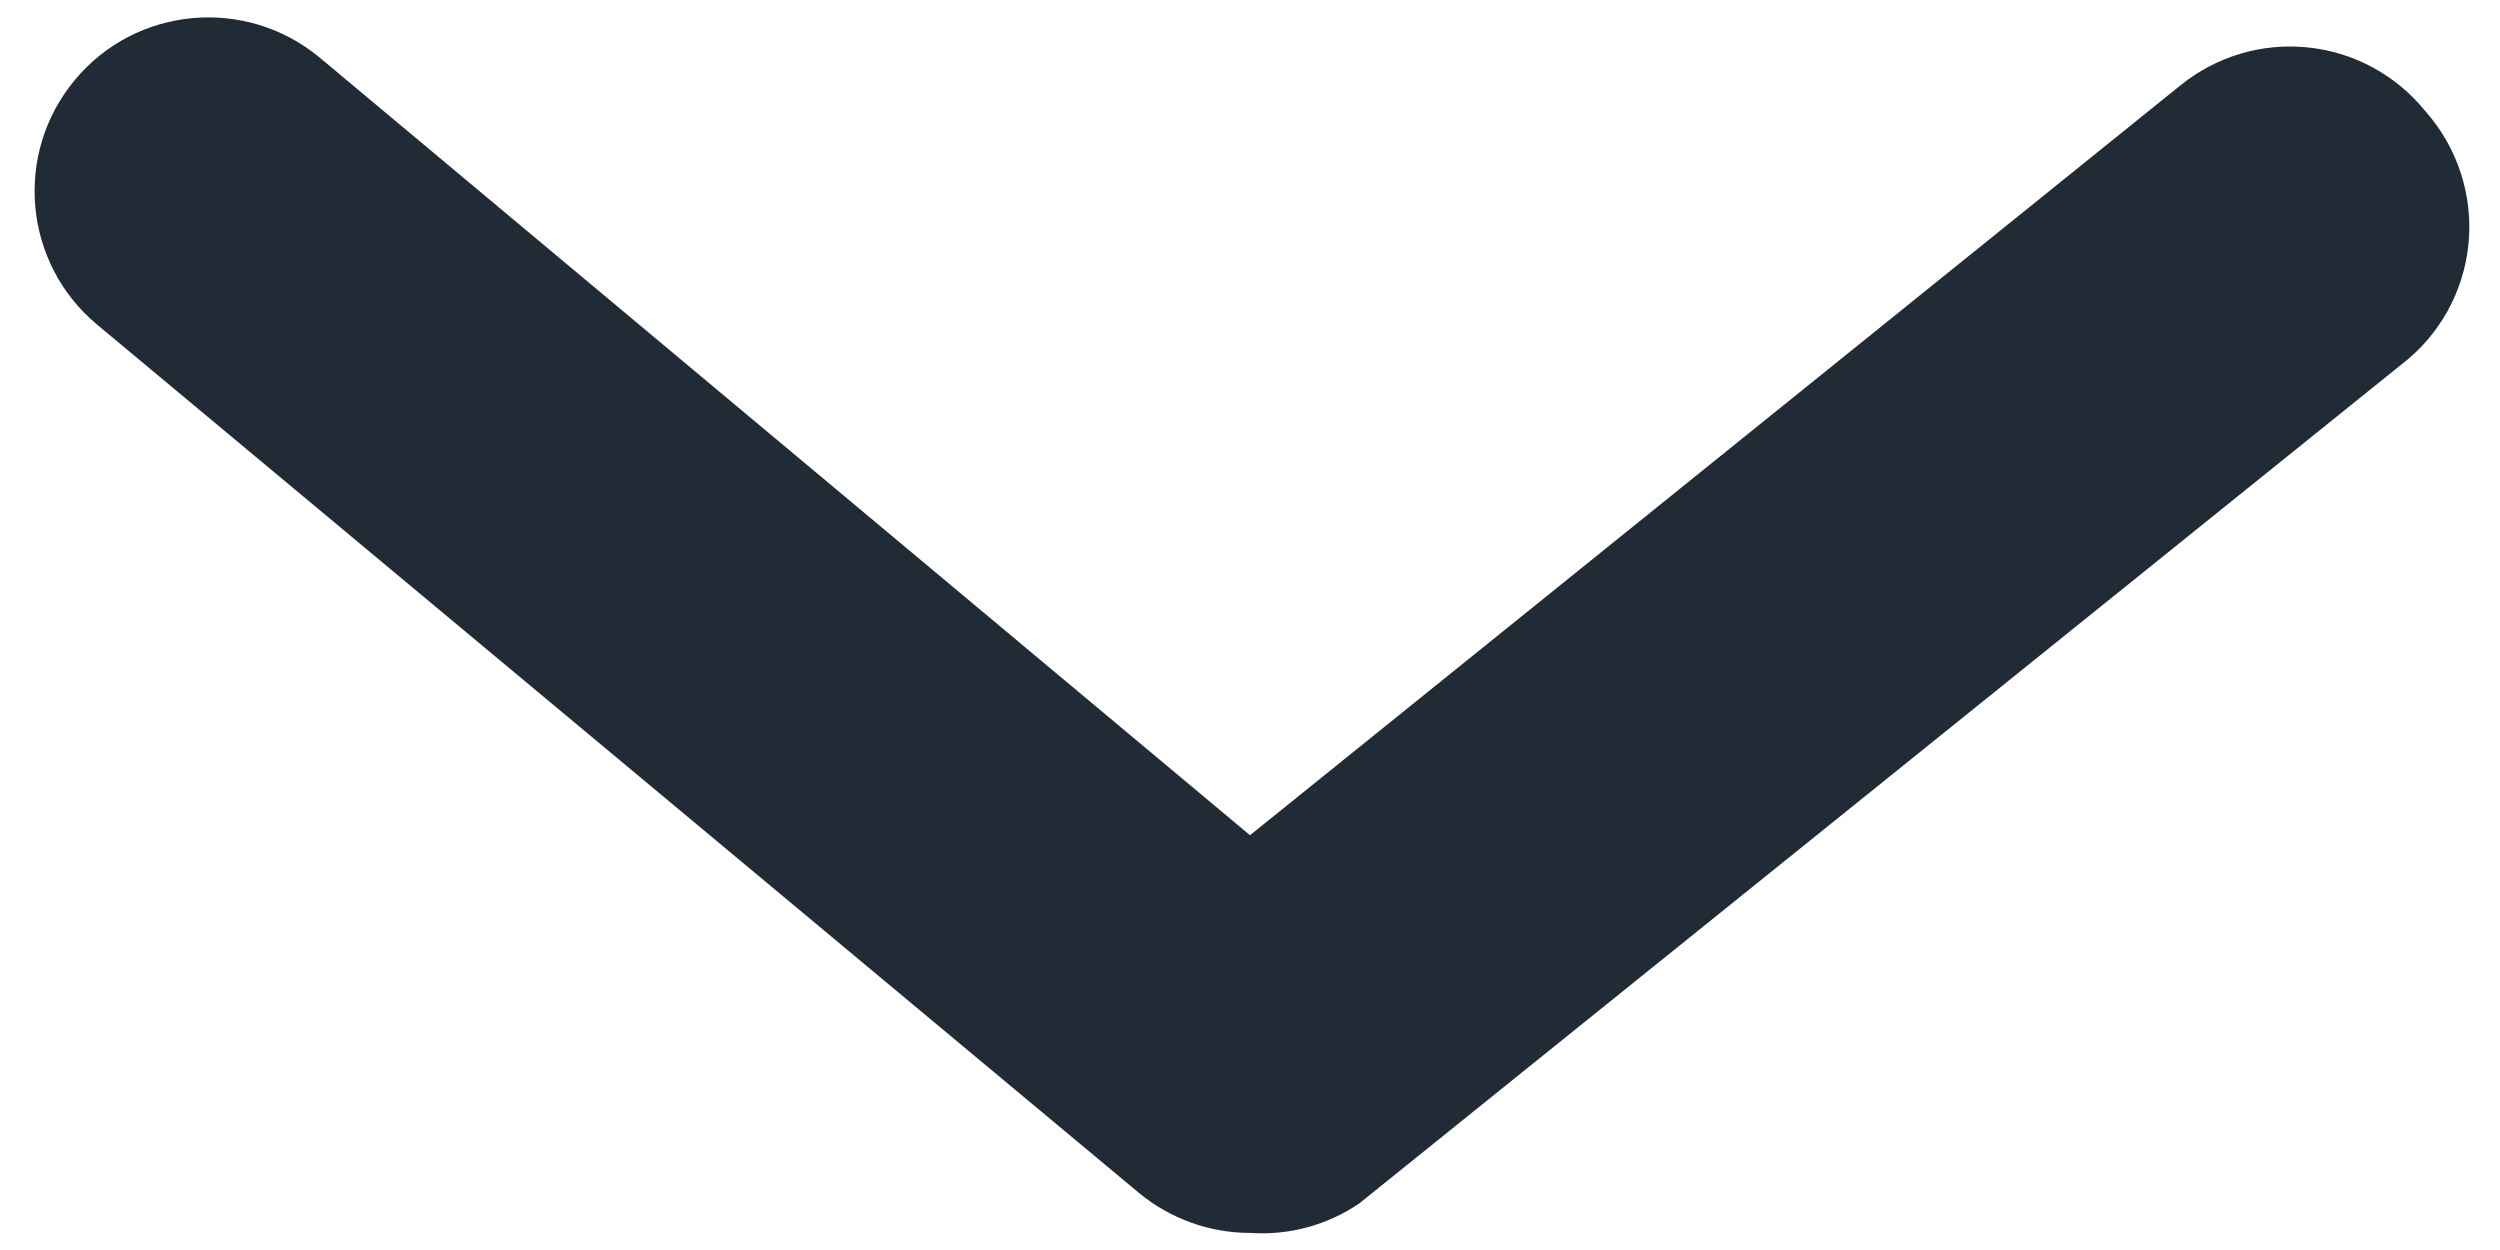
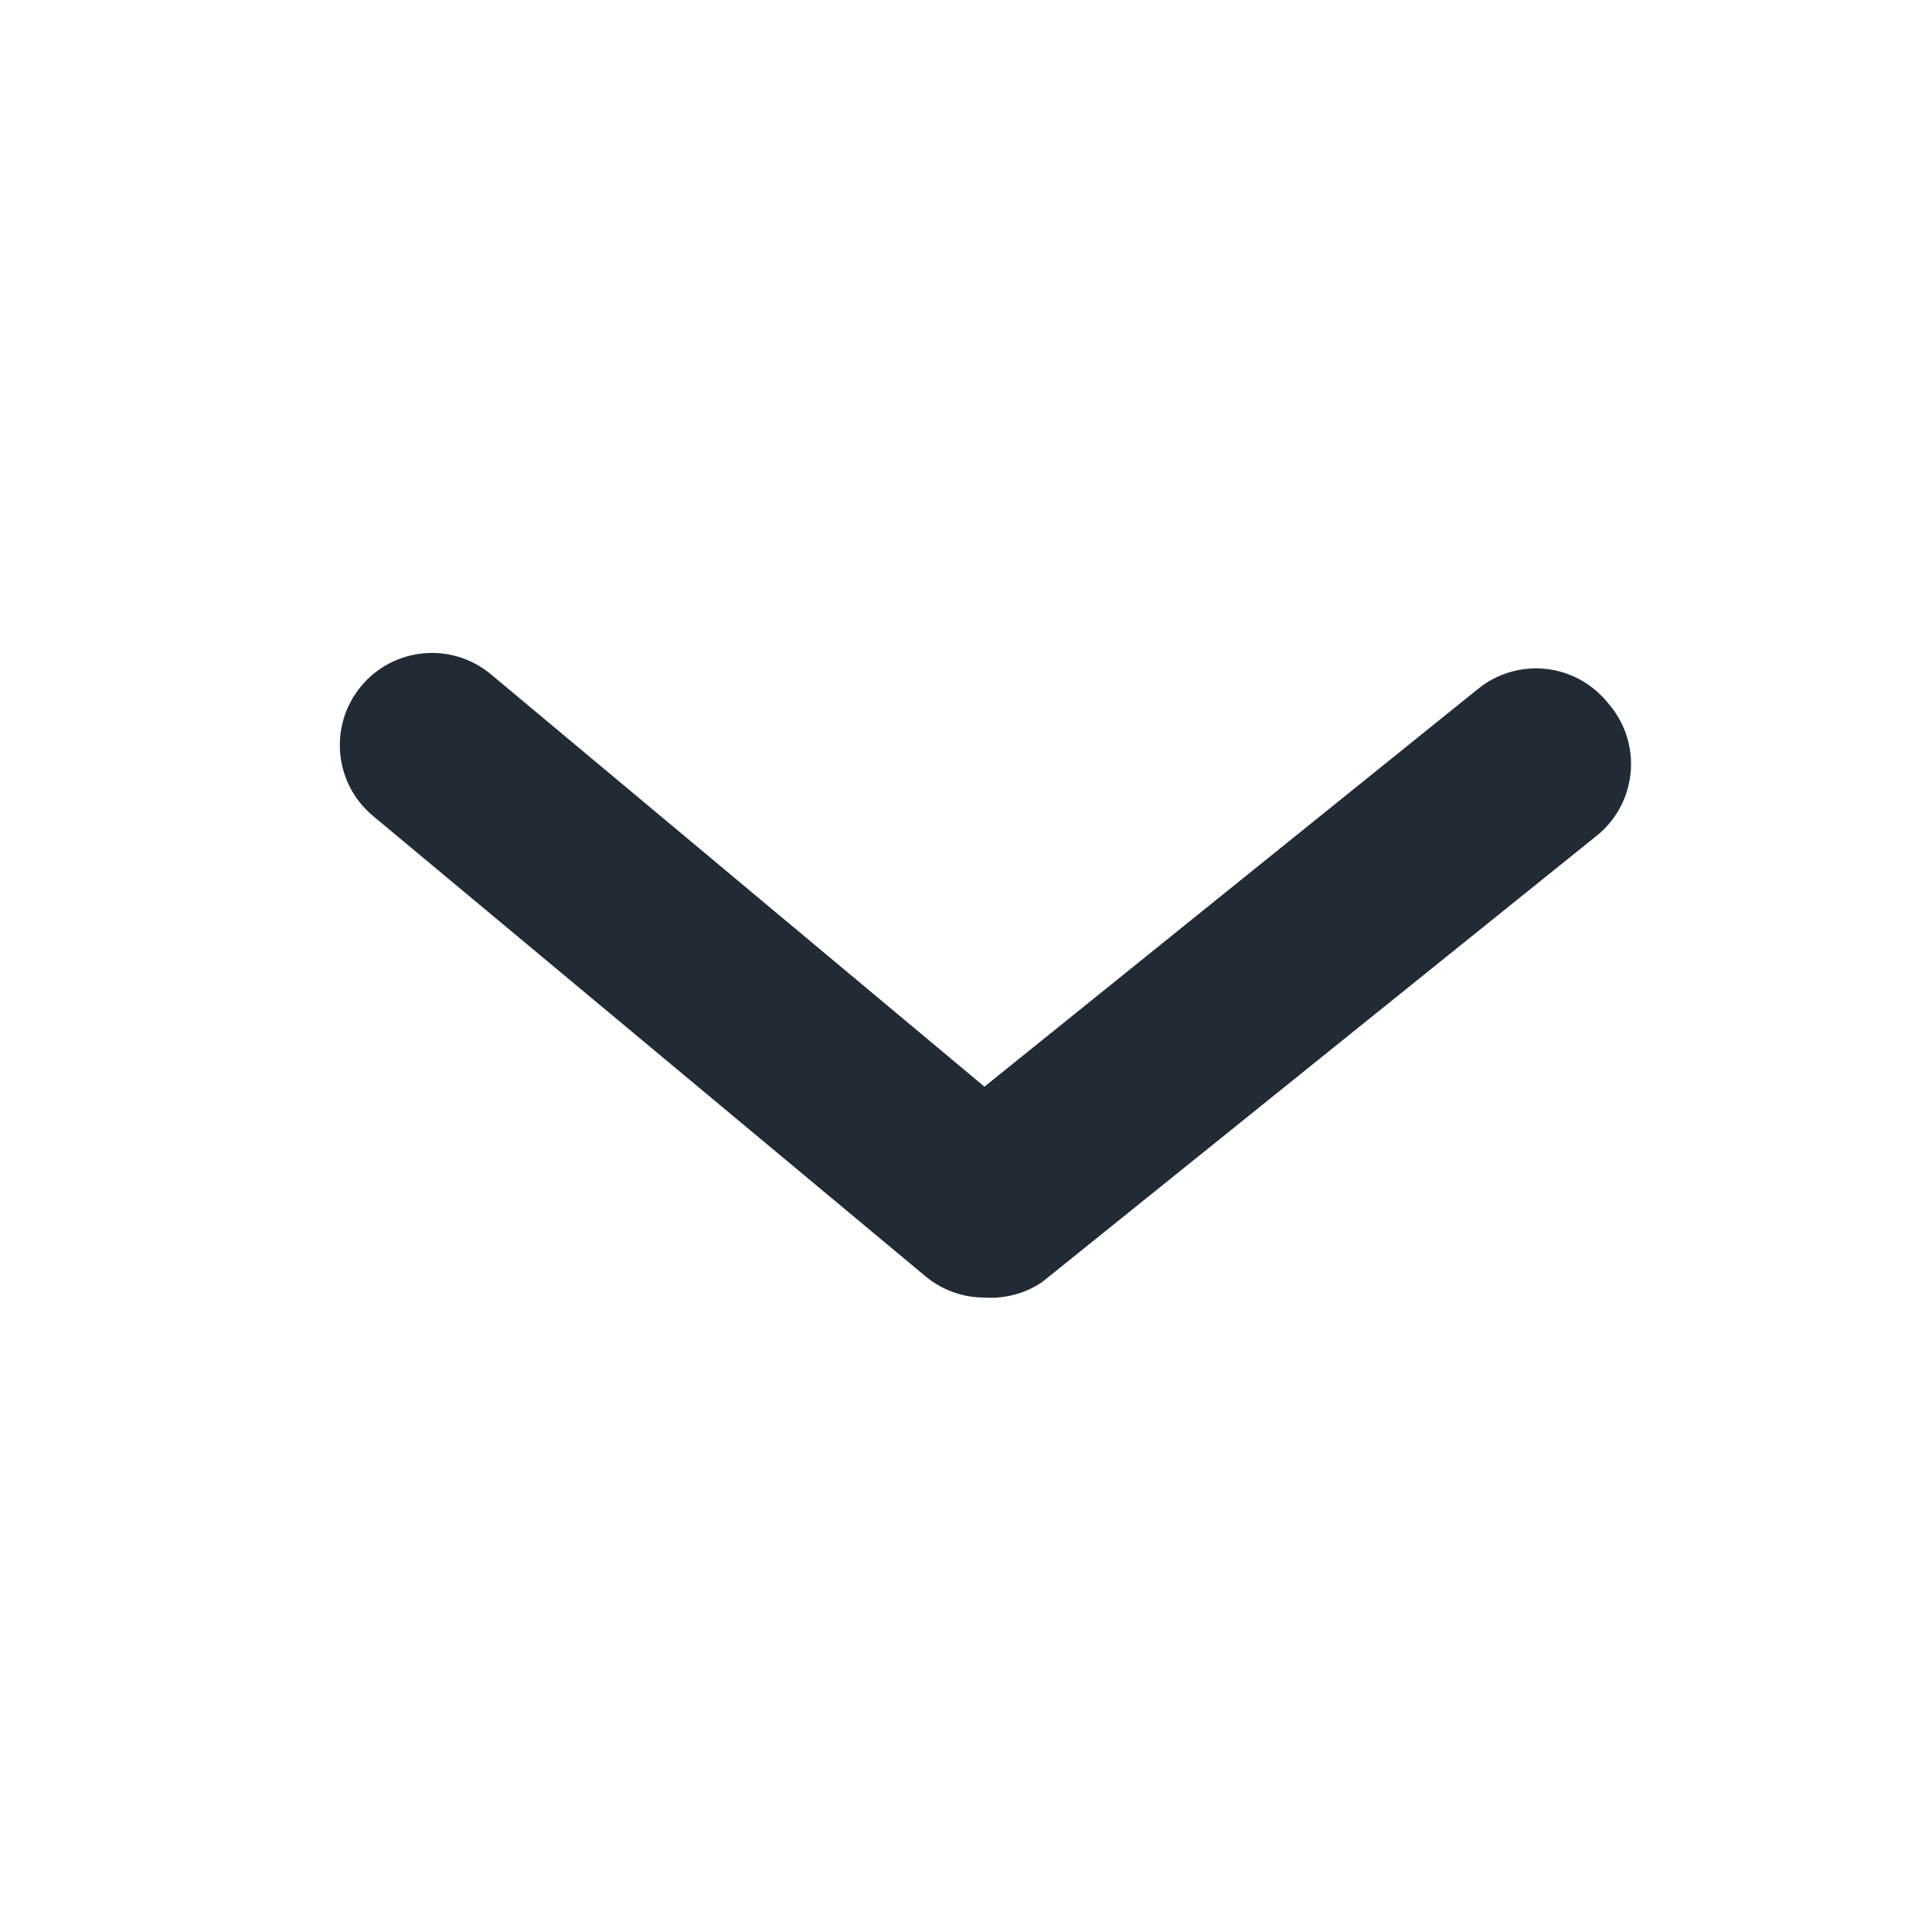
- <svg xmlns="http://www.w3.org/2000/svg" width="12" height="6" viewBox="0 0 12 6" fill="none">
-   <path d="M6 5.918C5.806 5.918 5.617 5.85 5.467 5.726L0.467 1.559C0.113 1.265 0.064 0.739 0.359 0.384C0.653 0.03 1.179 -0.018 1.534 0.276L6 4.009L10.467 0.409C10.639 0.27 10.86 0.204 11.081 0.228C11.301 0.251 11.503 0.362 11.642 0.534C11.796 0.708 11.871 0.937 11.849 1.168C11.827 1.399 11.71 1.61 11.525 1.751L6.525 5.776C6.371 5.881 6.186 5.931 6 5.918Z" fill="#212B36" />
+ <svg xmlns="http://www.w3.org/2000/svg" width="24" height="24" viewBox="0 0 24 24" fill="none">
+   <path d="M12.229 16.119C11.962 16.119 11.703 16.026 11.497 15.855L4.635 10.137C4.148 9.733 4.082 9.011 4.486 8.524C4.89 8.038 5.612 7.971 6.098 8.376L12.229 13.499L18.359 8.559C18.595 8.367 18.898 8.277 19.201 8.309C19.504 8.341 19.781 8.493 19.972 8.73C20.183 8.968 20.287 9.283 20.256 9.6C20.226 9.917 20.065 10.207 19.812 10.4L12.949 15.924C12.738 16.068 12.484 16.136 12.229 16.119Z" fill="#212B36" />
</svg>
